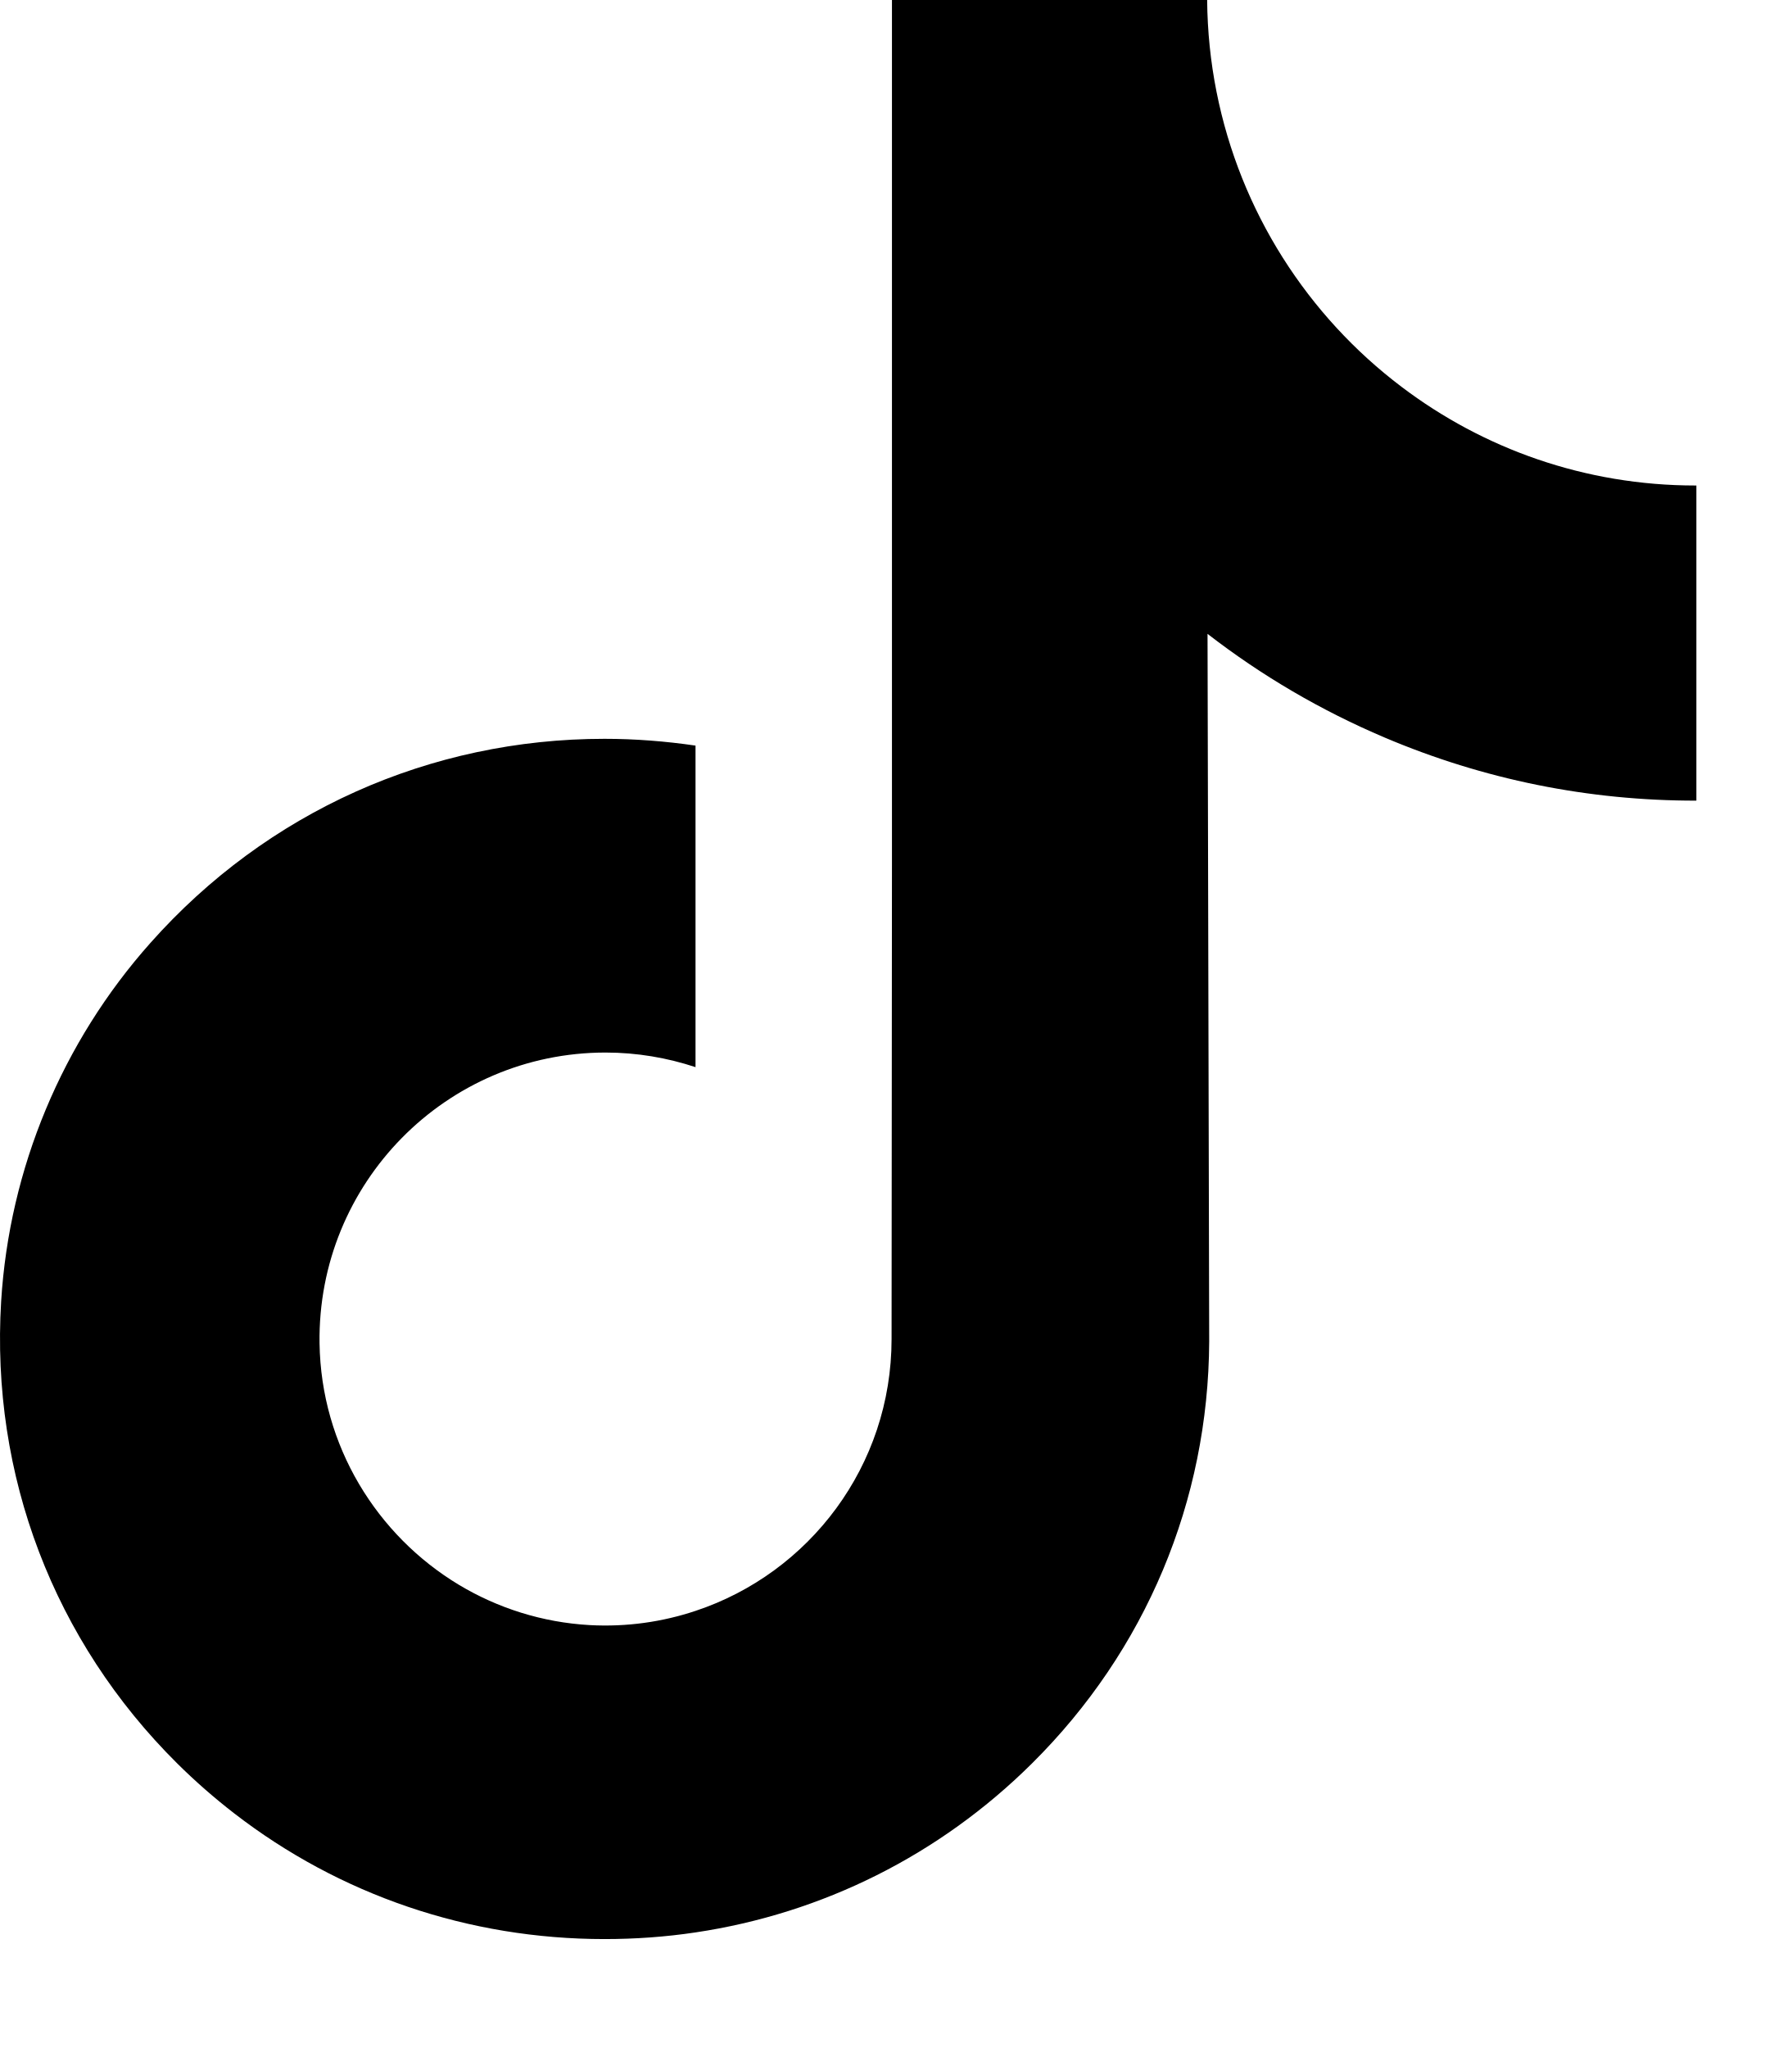
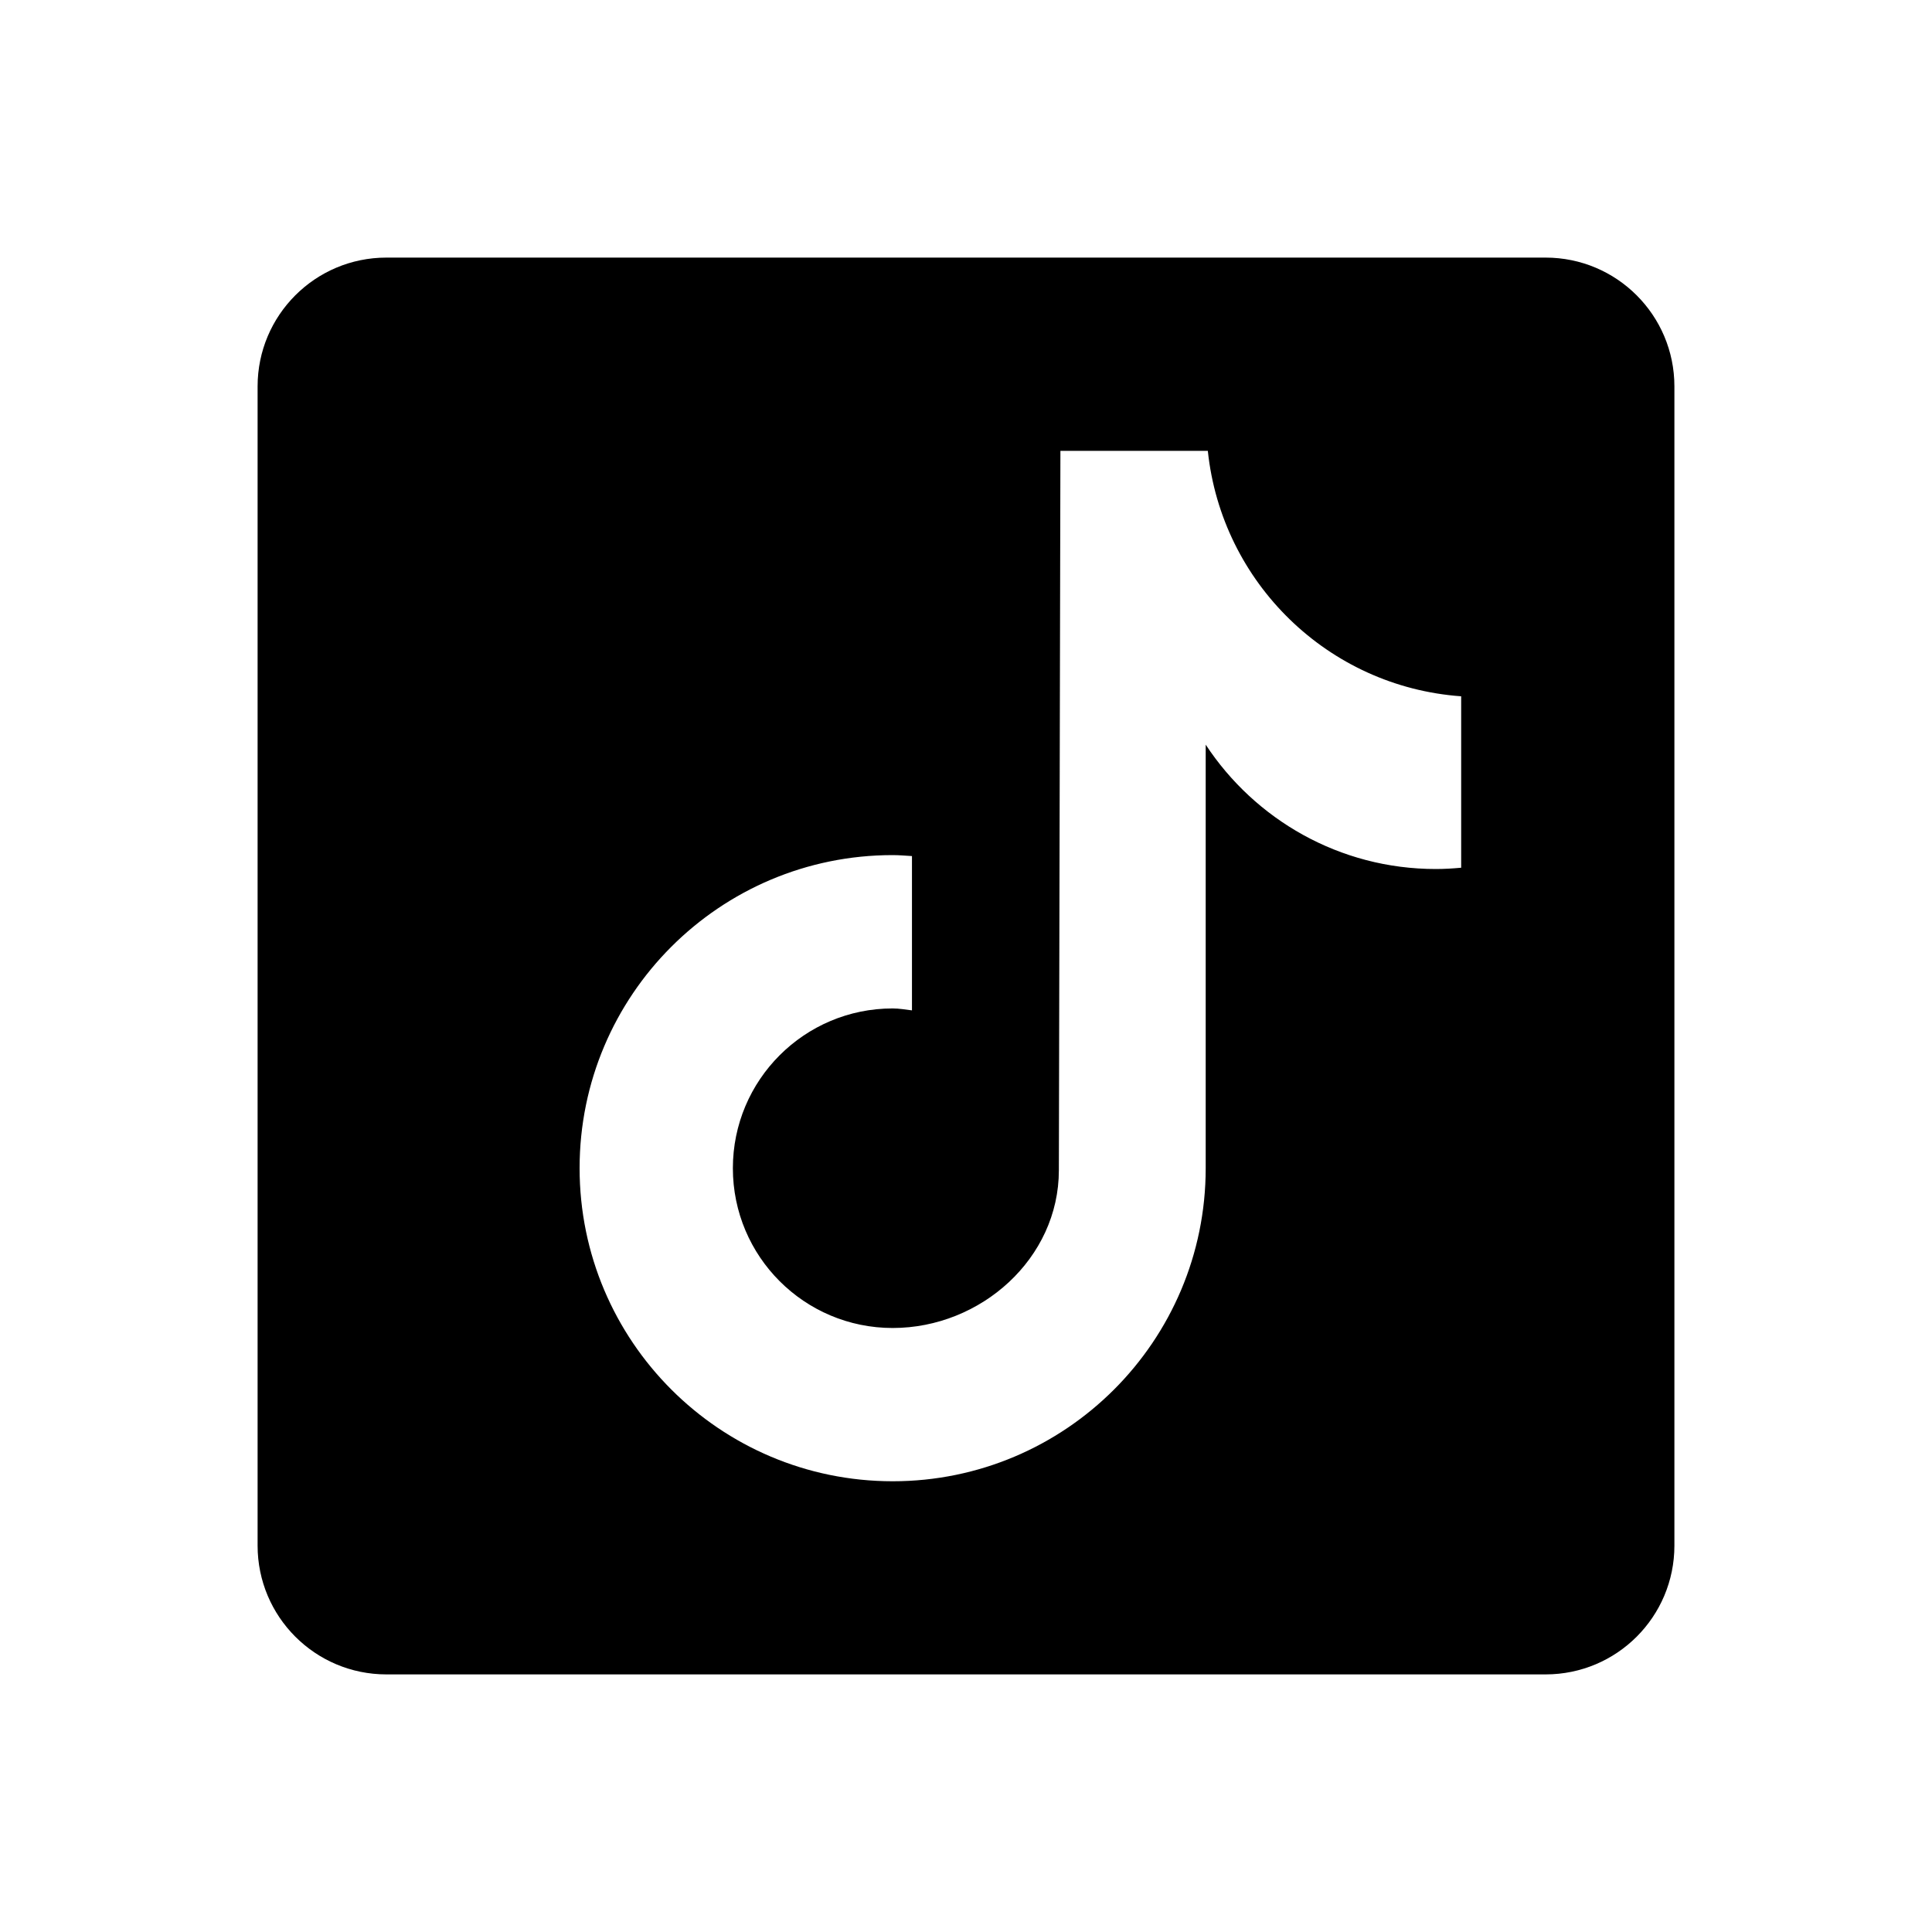
- <svg width="14" height="16" viewBox="0 0 14 16" class="sc-9112e728-2 cMnyIk">
-   <path d="M13.249 3.793C12.386 3.793 11.591 3.506 10.952 3.022C10.219 2.468 9.692 1.654 9.506 0.716C9.46 0.484 9.435 0.245 9.433 0H6.97V6.759L6.967 10.461C6.967 11.451 6.325 12.29 5.435 12.585C5.177 12.671 4.898 12.712 4.607 12.696C4.237 12.675 3.889 12.563 3.587 12.382C2.945 11.996 2.509 11.296 2.497 10.495C2.479 9.244 3.486 8.223 4.732 8.223C4.978 8.223 5.214 8.264 5.435 8.337V6.489V5.825C5.202 5.791 4.964 5.772 4.724 5.772C3.361 5.772 2.086 6.341 1.175 7.367C0.486 8.141 0.073 9.129 0.009 10.166C-0.074 11.527 0.422 12.821 1.384 13.776C1.525 13.916 1.674 14.046 1.829 14.166C2.654 14.804 3.662 15.149 4.724 15.149C4.964 15.149 5.202 15.132 5.435 15.097C6.427 14.949 7.343 14.493 8.065 13.776C8.953 12.895 9.443 11.726 9.449 10.48L9.436 4.952C9.86 5.28 10.323 5.551 10.82 5.762C11.593 6.09 12.412 6.256 13.256 6.255V4.459V3.793C13.256 3.793 13.249 3.793 13.249 3.793Z" fill="currentColor" />
+ <svg xmlns="http://www.w3.org/2000/svg" viewBox="0 0 30 30" width="30px" height="30px">
+   <path d="M24,4H6C4.895,4,4,4.895,4,6v18c0,1.105,0.895,2,2,2h18c1.105,0,2-0.895,2-2V6C26,4.895,25.104,4,24,4z M22.689,13.474 c-0.13,0.012-0.261,0.02-0.393,0.02c-1.495,0-2.809-0.768-3.574-1.931c0,3.049,0,6.519,0,6.577c0,2.685-2.177,4.861-4.861,4.861 C11.177,23,9,20.823,9,18.139c0-2.685,2.177-4.861,4.861-4.861c0.102,0,0.201,0.009,0.3,0.015v2.396c-0.1-0.012-0.197-0.03-0.3-0.03 c-1.37,0-2.481,1.111-2.481,2.481s1.11,2.481,2.481,2.481c1.371,0,2.581-1.08,2.581-2.45c0-0.055,0.024-11.17,0.024-11.17h2.289 c0.215,2.047,1.868,3.663,3.934,3.811V13.474z" />
</svg>
